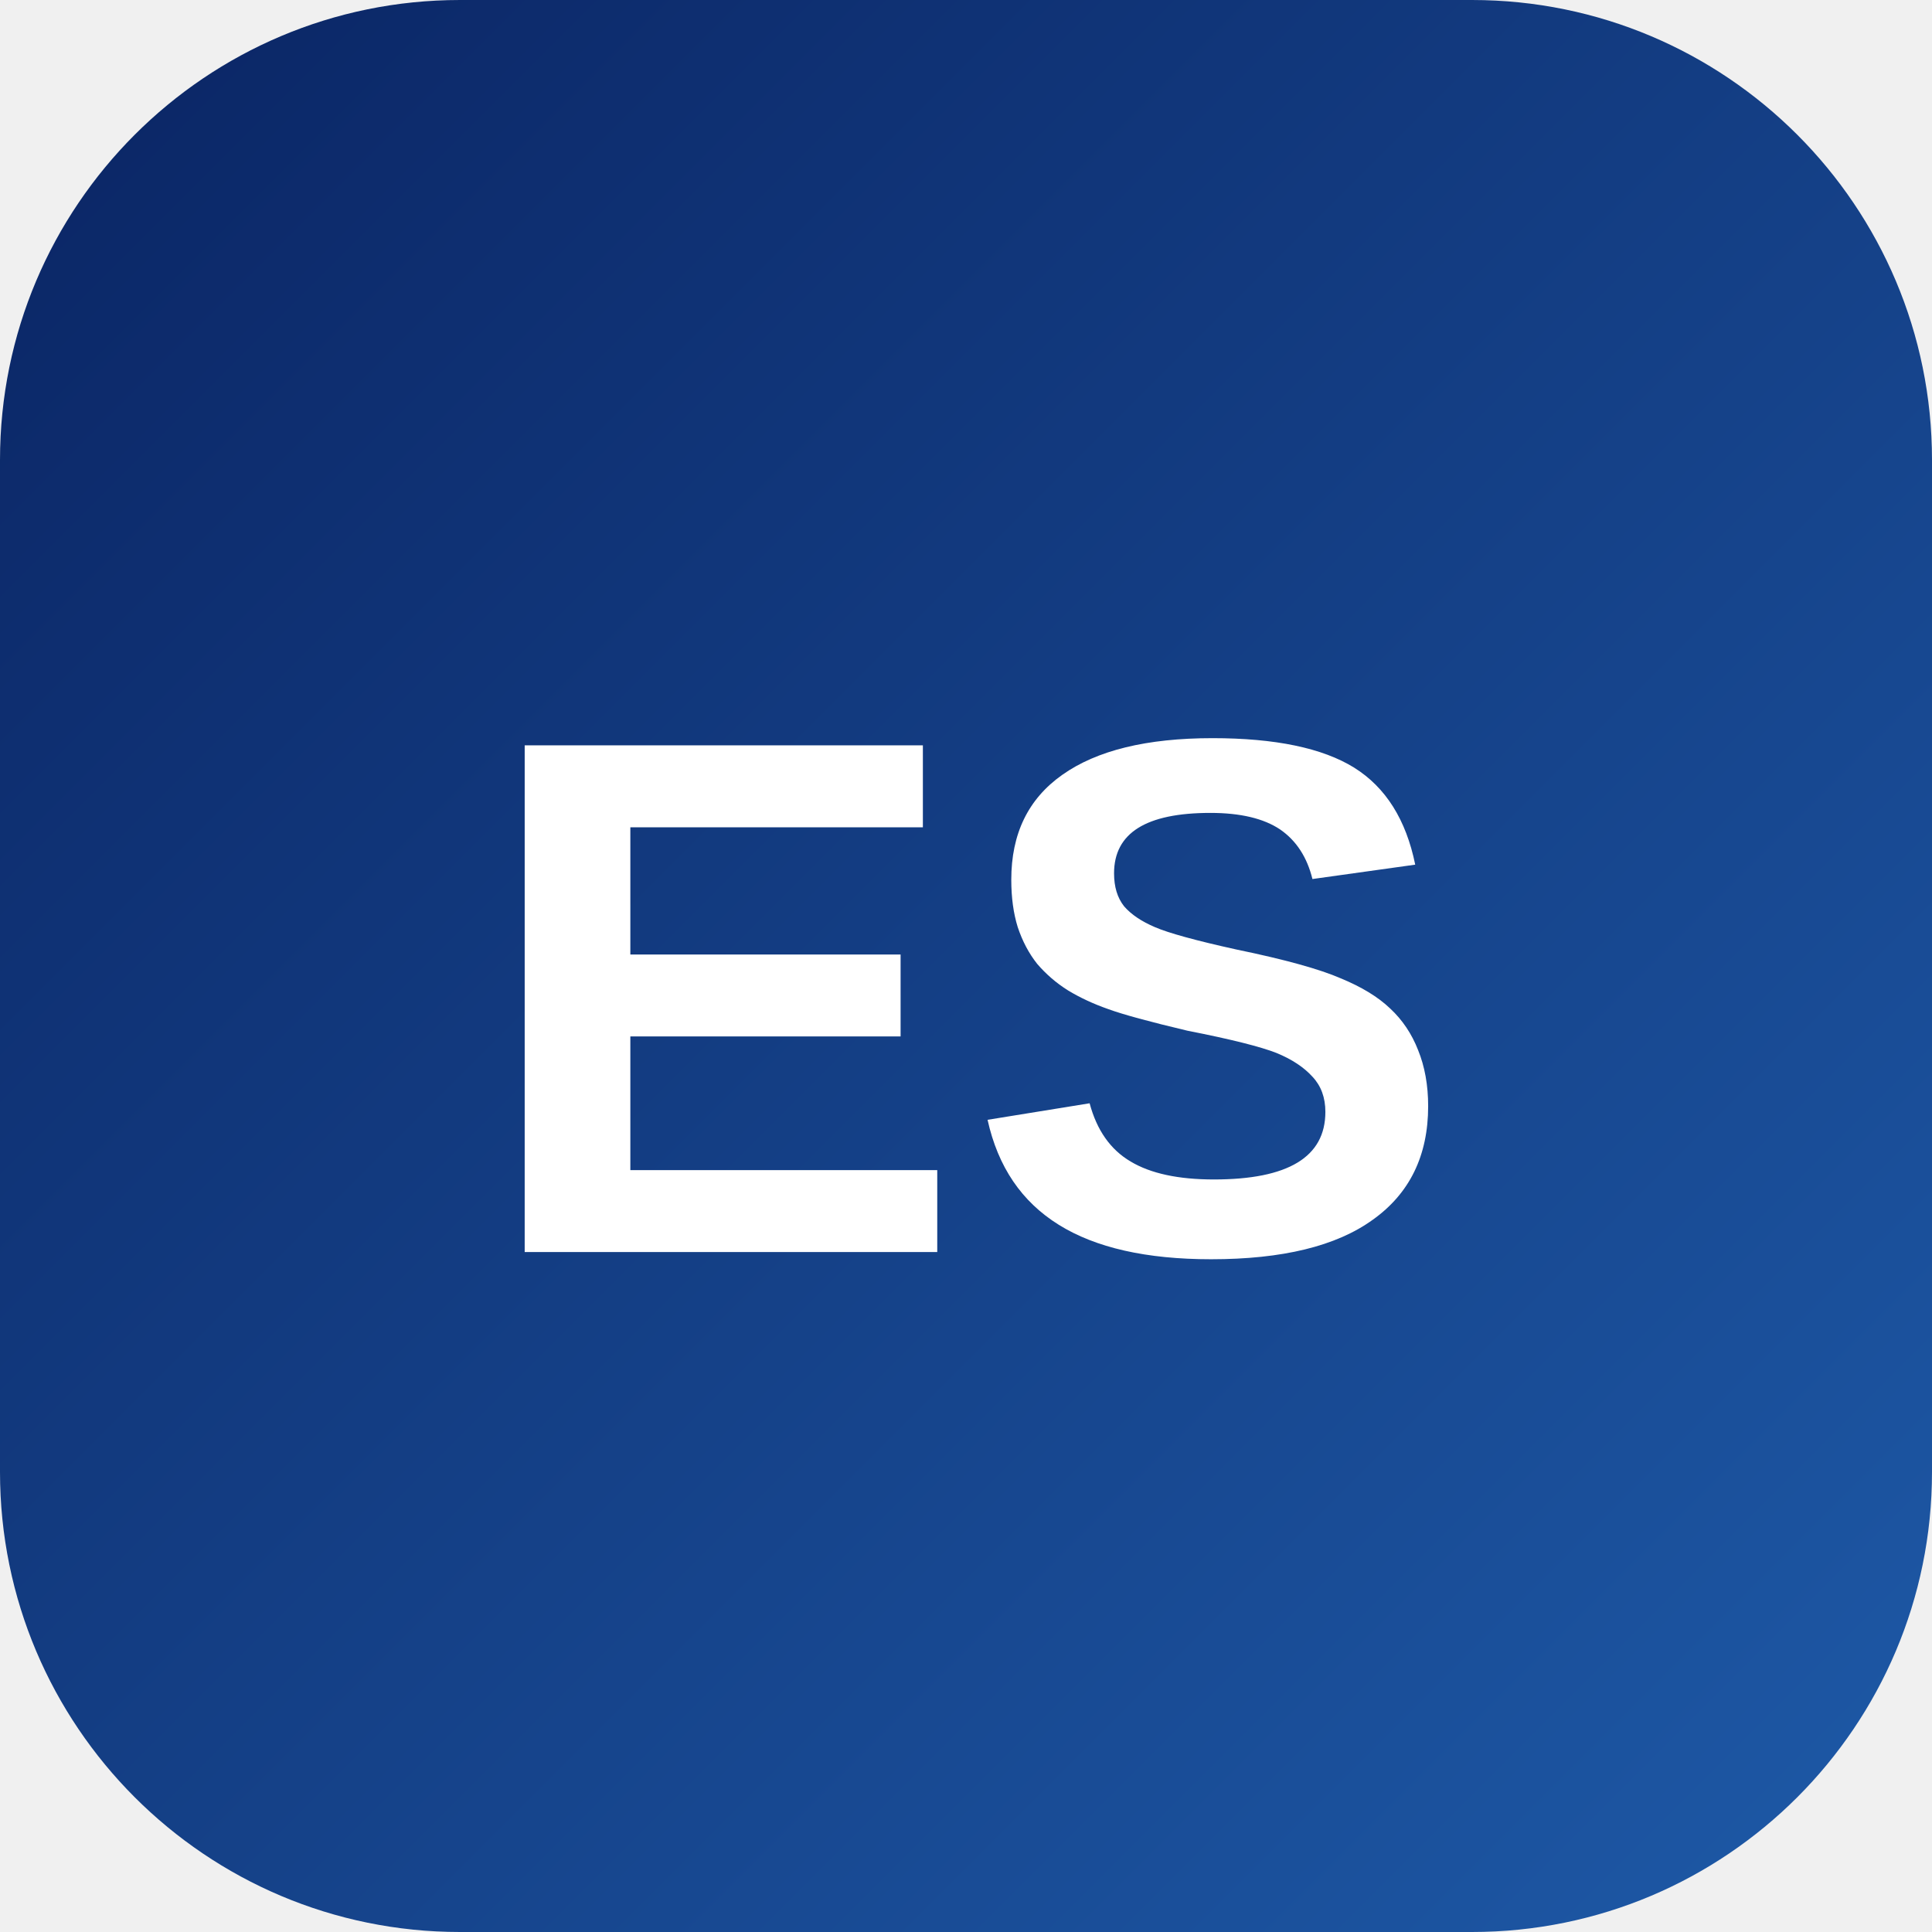
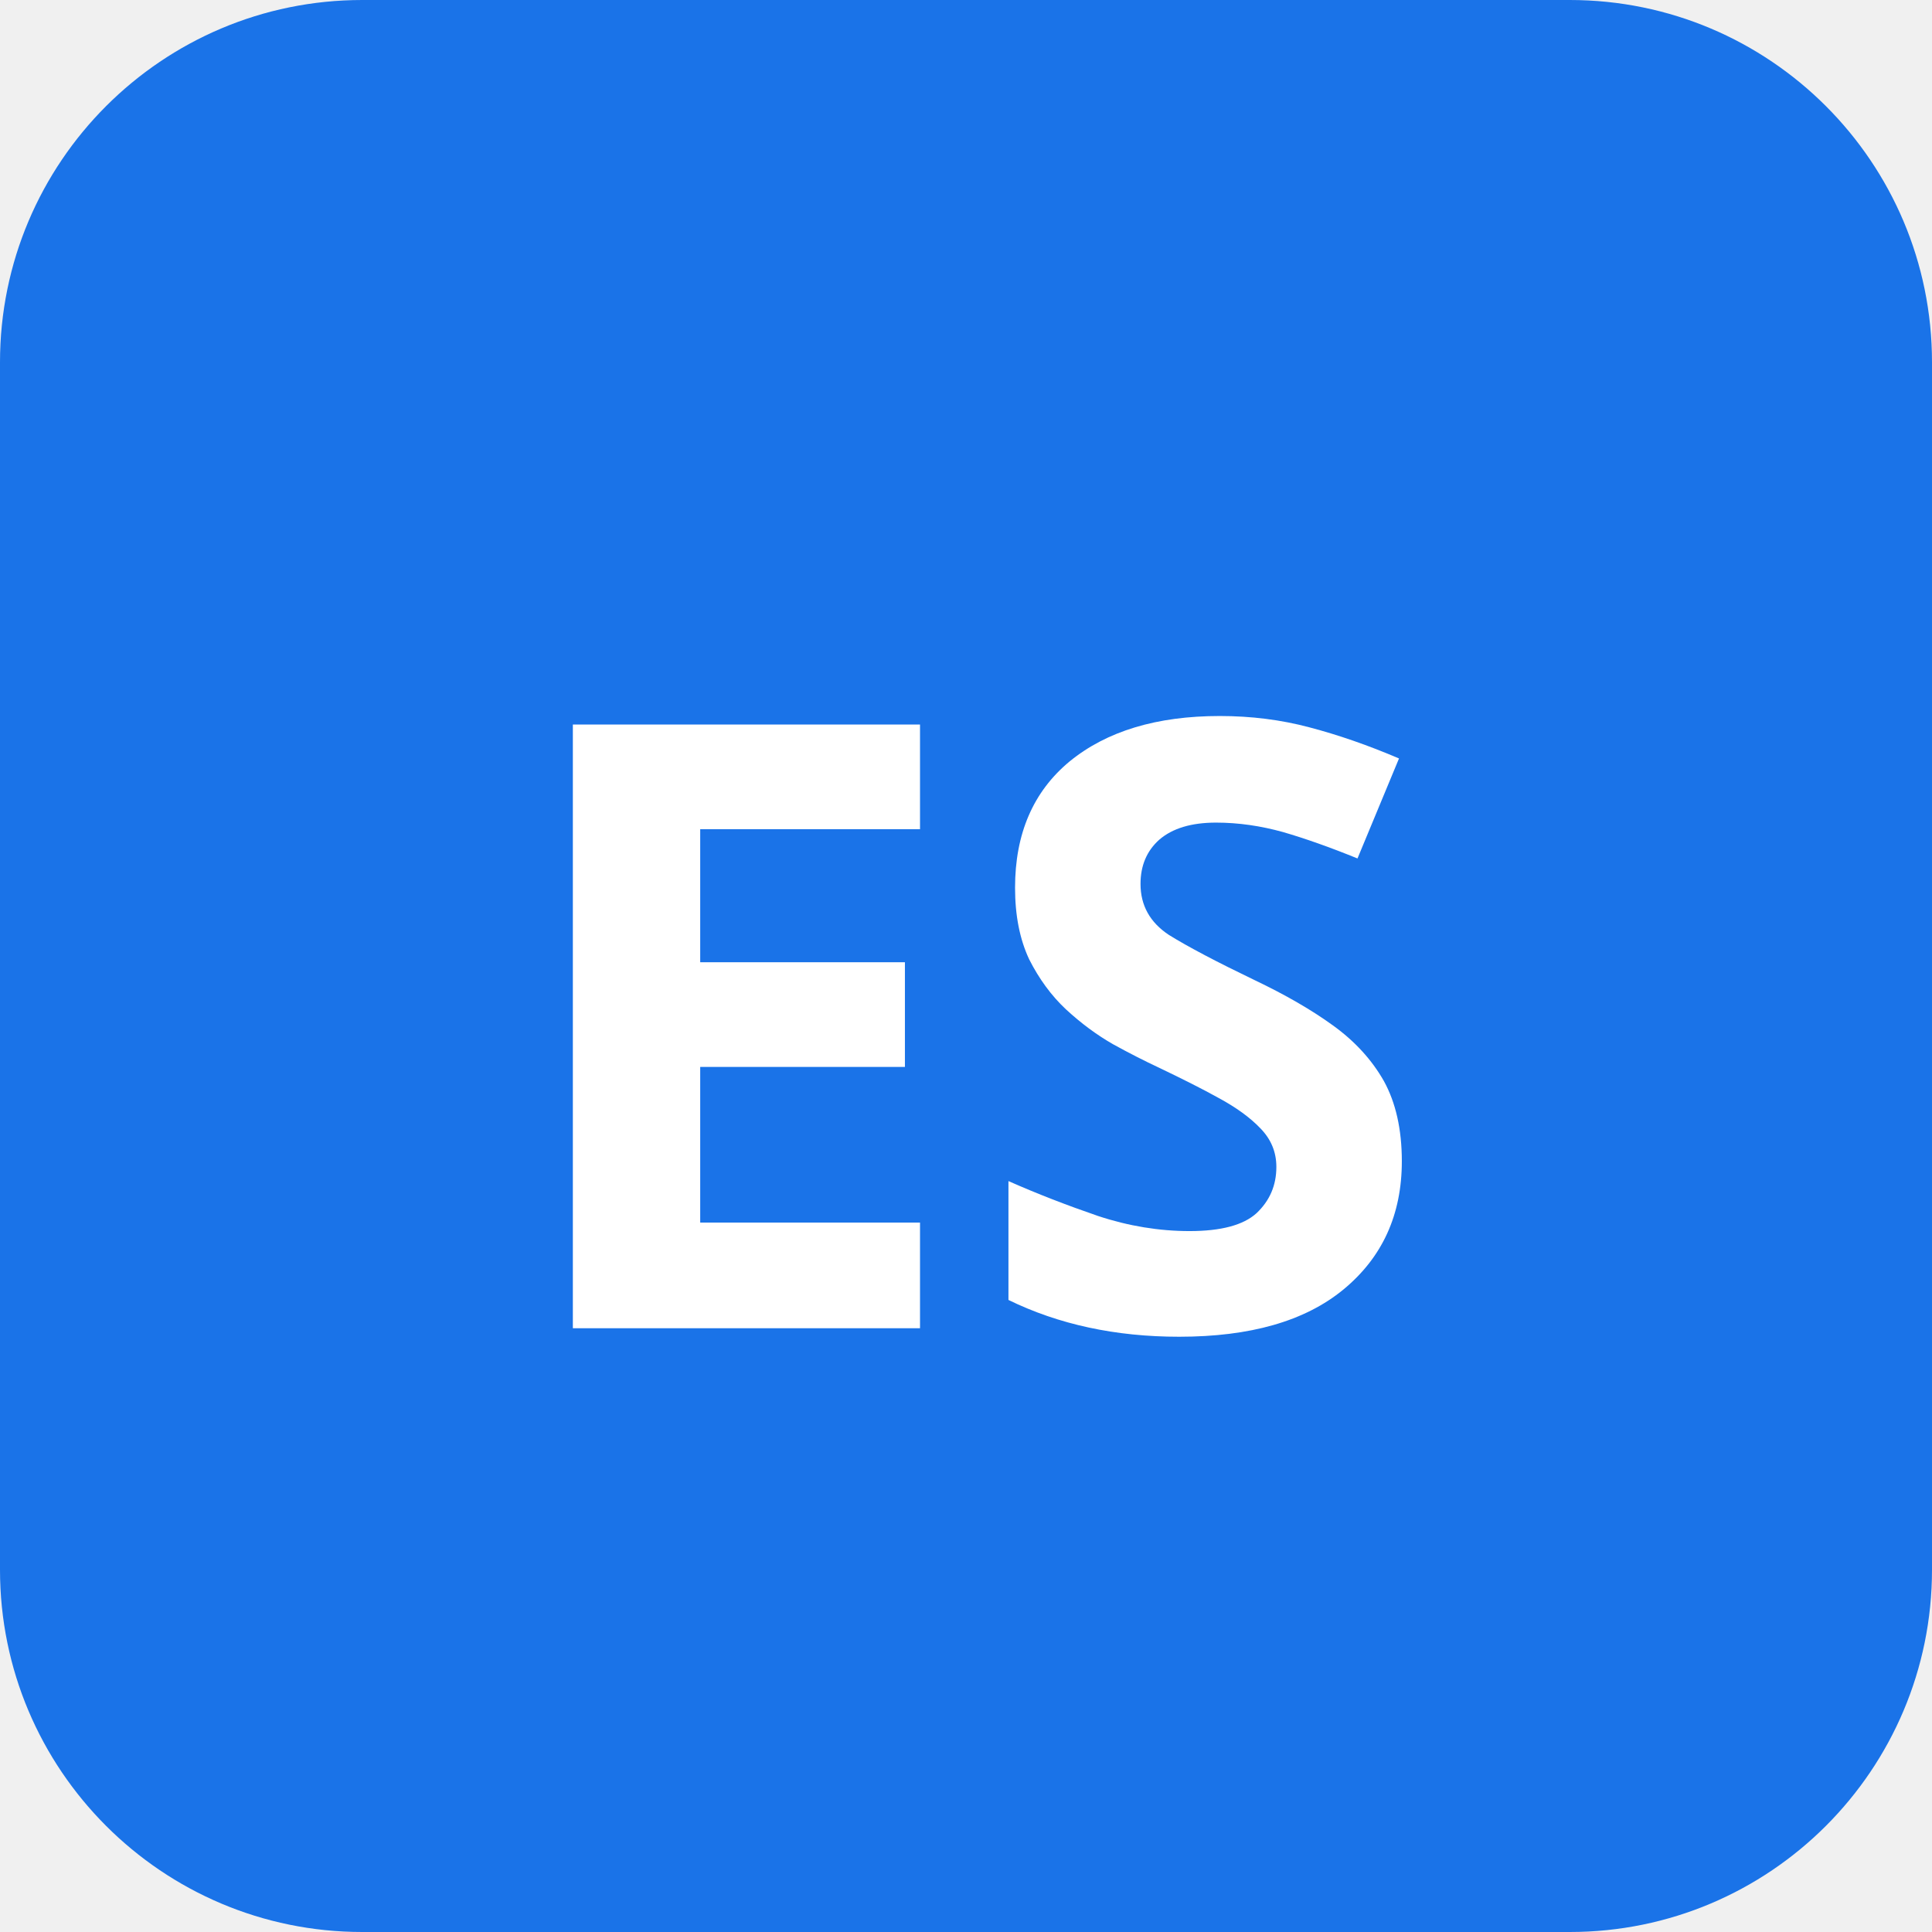
- <svg xmlns="http://www.w3.org/2000/svg" viewBox="0 0 42 42">
-   <defs>
-     <linearGradient id="g" x1="0%" y1="0%" x2="100%" y2="100%">
-       <stop offset="0%" style="stop-color:#0A2463" />
-       <stop offset="100%" style="stop-color:#1E5AA8" />
-     </linearGradient>
-   </defs>
-   <rect width="42" height="42" rx="10" fill="url(#g)" />
-   <text x="50%" y="54%" dominant-baseline="middle" text-anchor="middle" fill="white" font-family="Arial,sans-serif" font-weight="800" font-size="16">ES</text>
+ <svg xmlns="http://www.w3.org/2000/svg" viewBox="0 0 32 32">
+   <rect width="32" height="32" rx="6" fill="#1a73e8" />
+   <text x="16" y="22" text-anchor="middle" fill="#fff" font-family="system-ui" font-size="14" font-weight="800">ES</text>
</svg>
